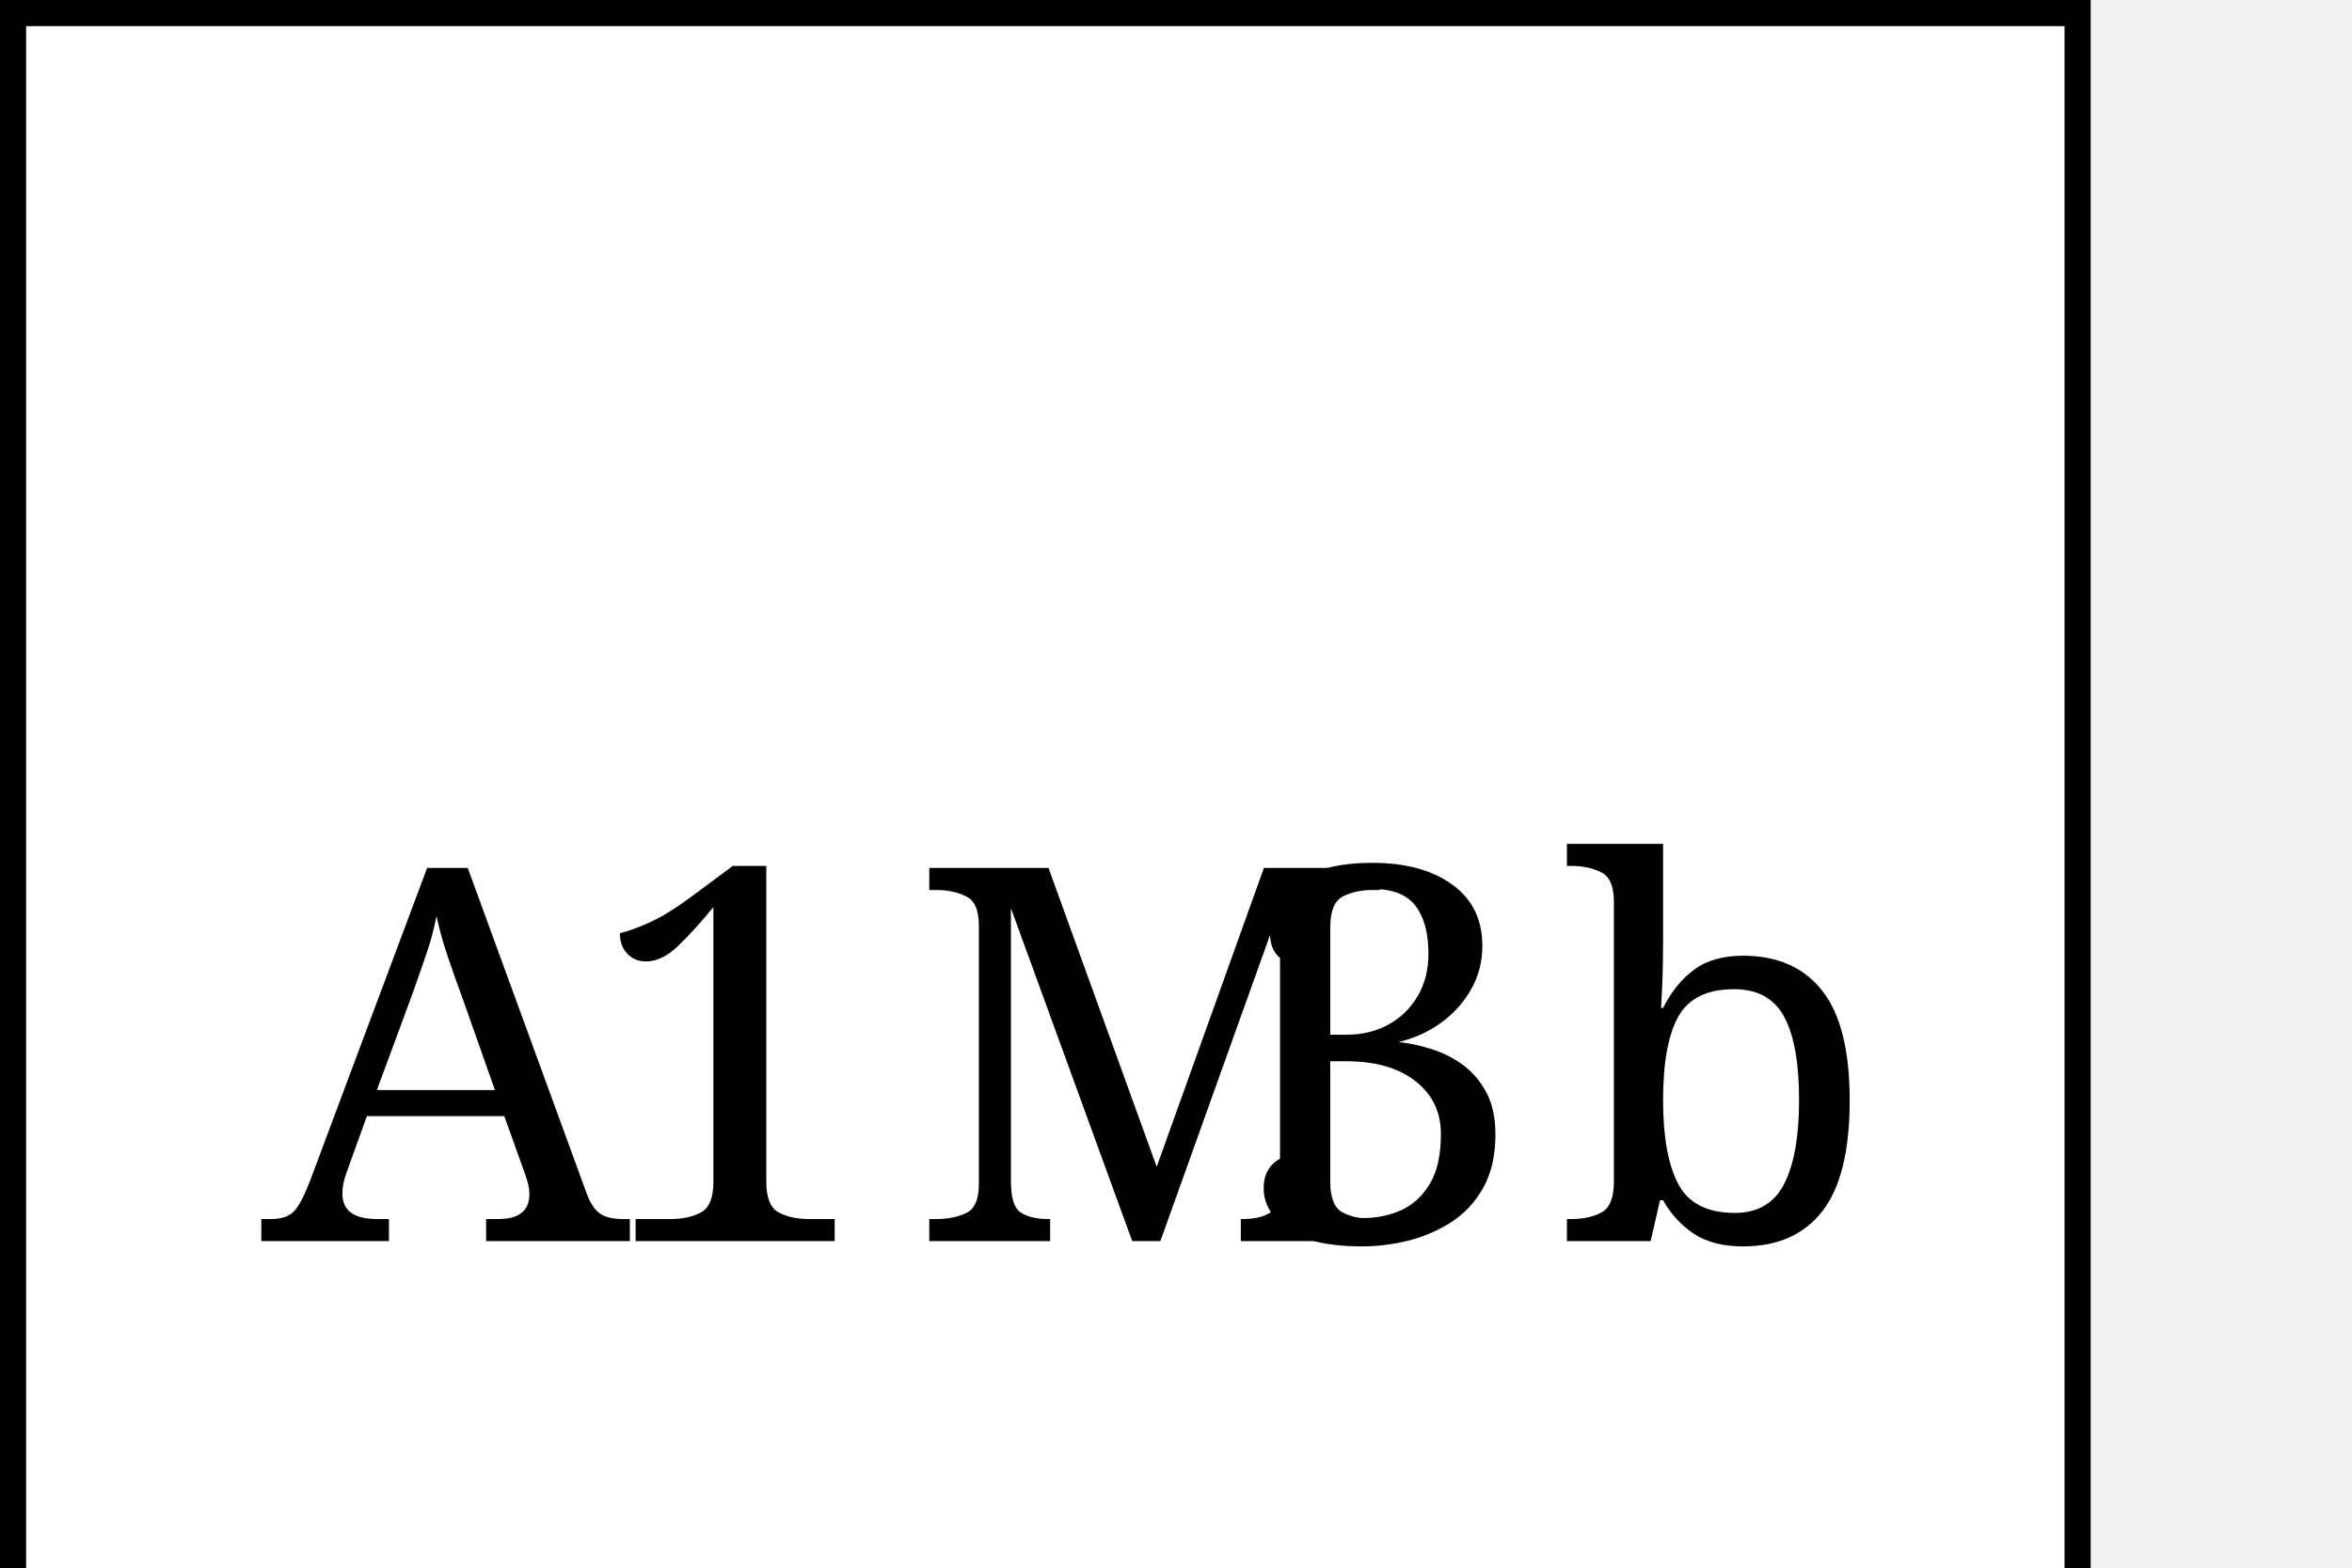
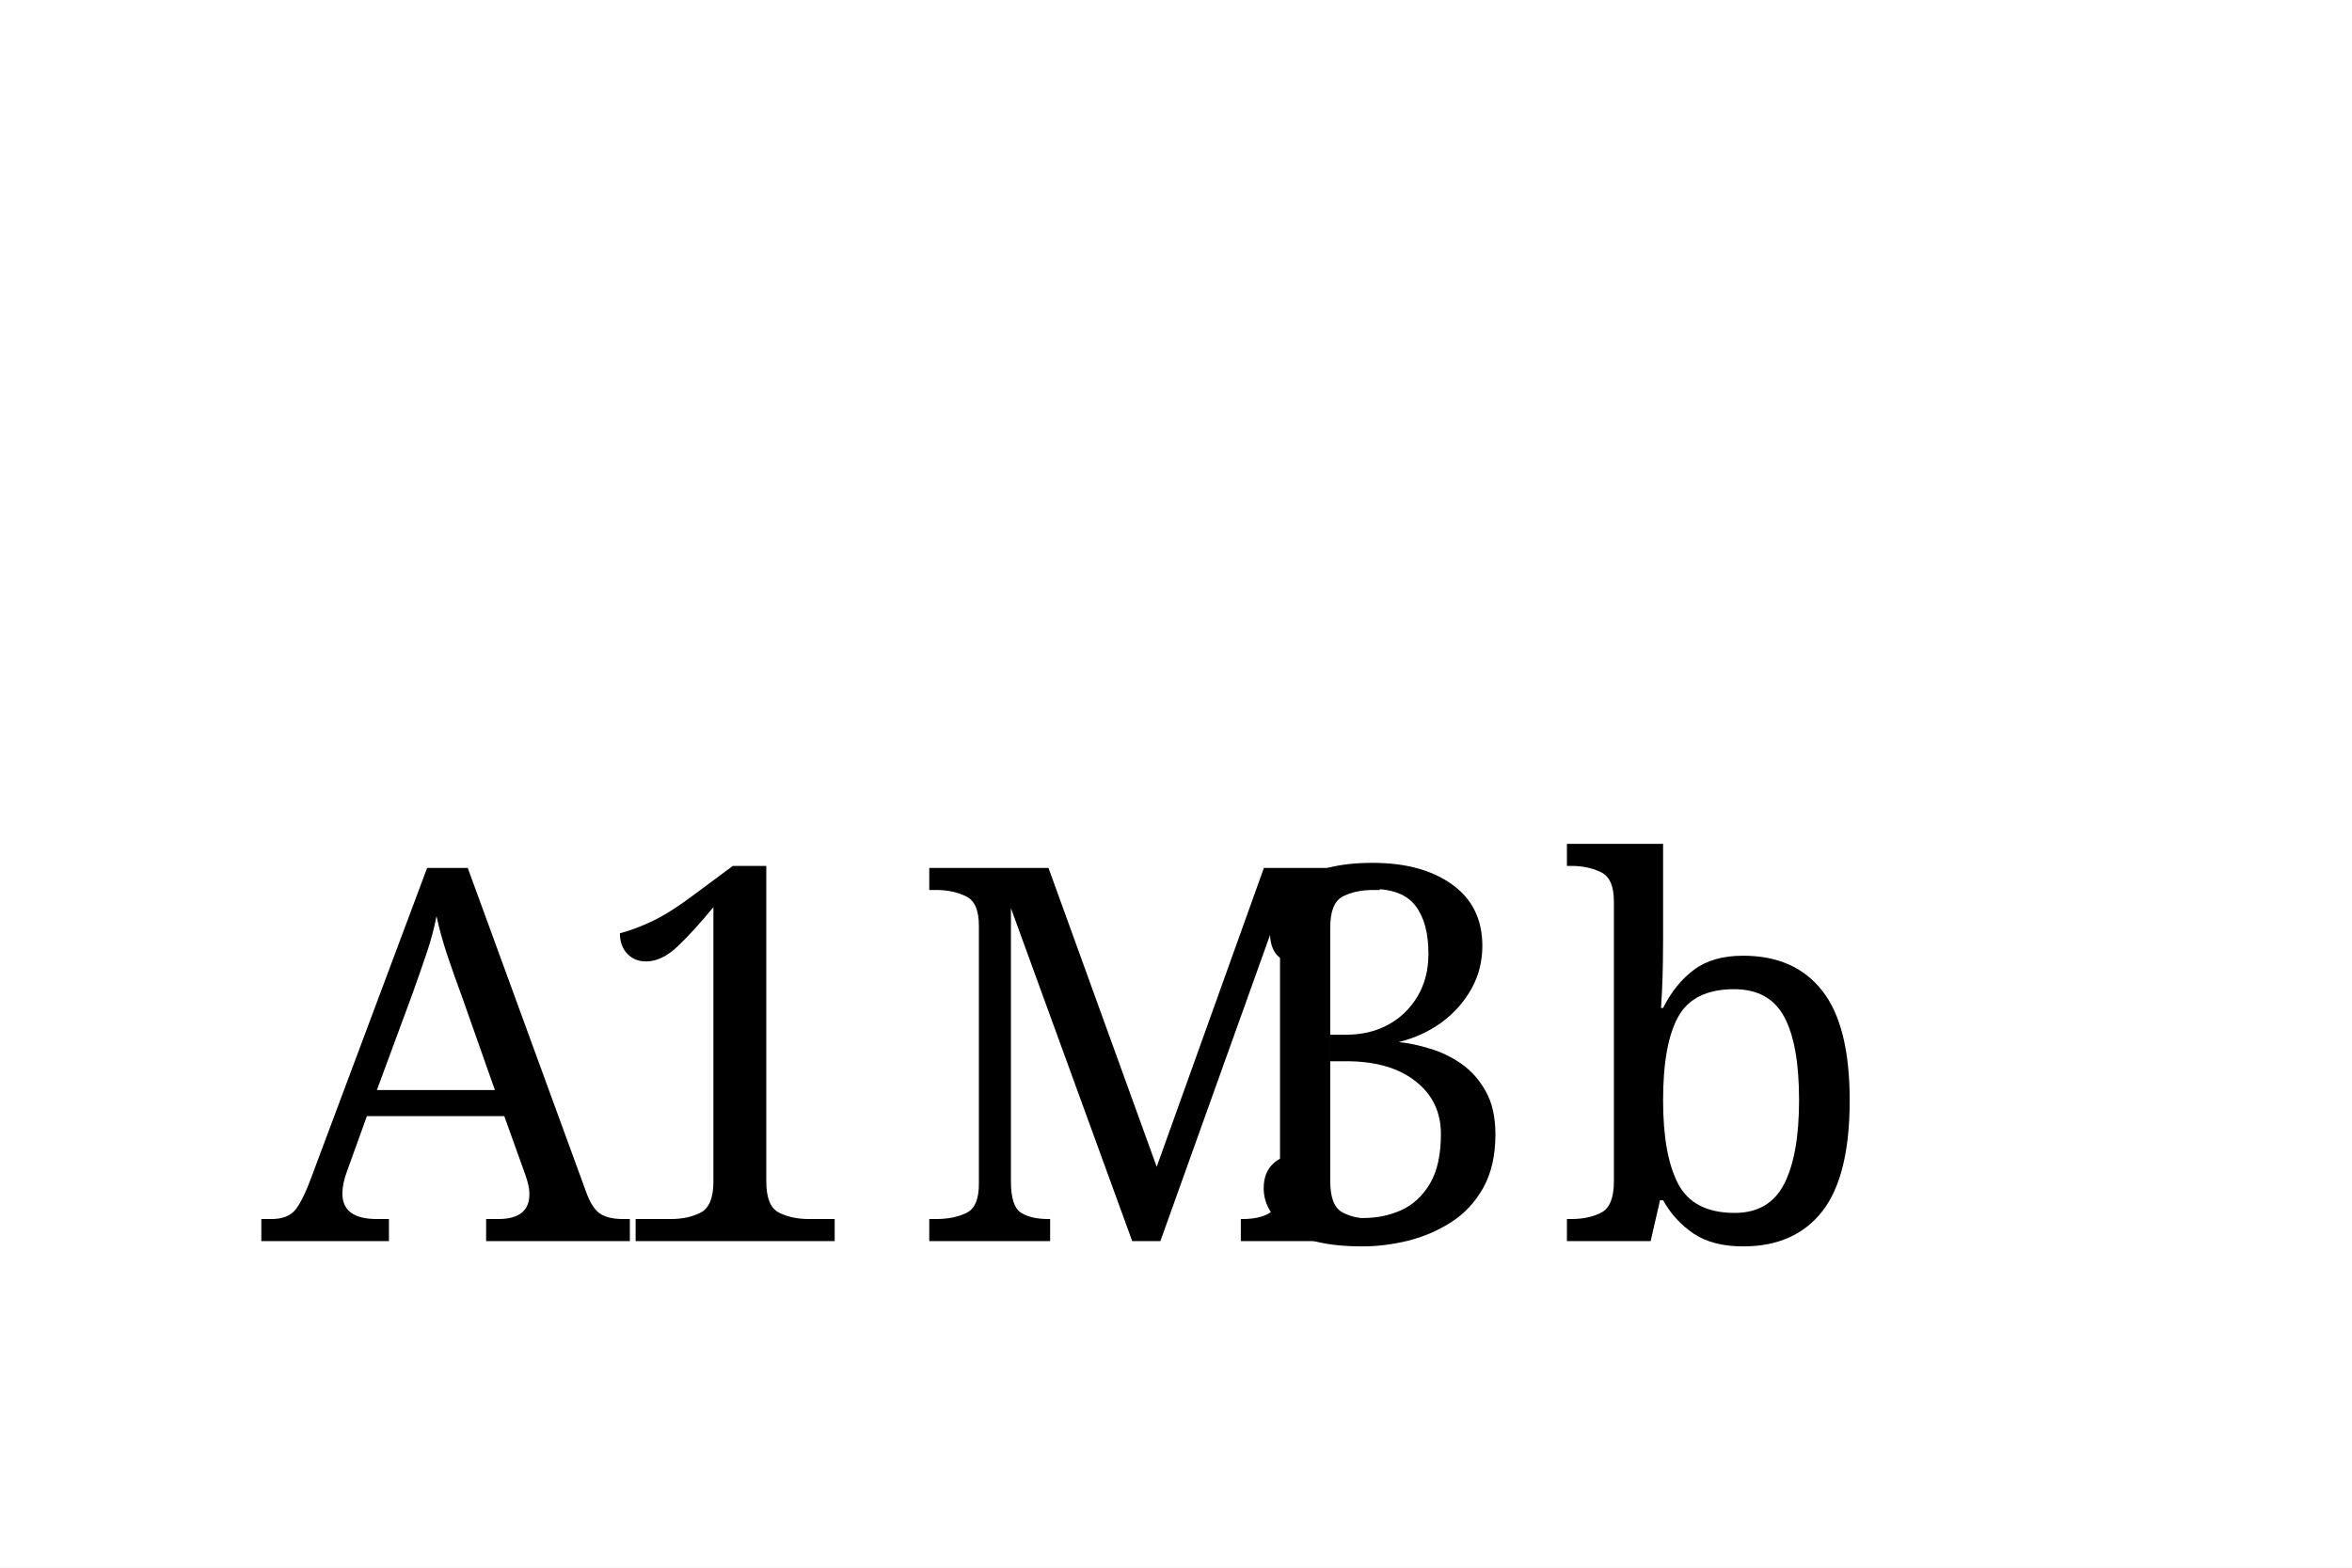
<svg xmlns="http://www.w3.org/2000/svg" viewBox="0 0 180 120">
-   <rect x="1" y="1" width="158" height="158" fill="white" stroke="black" stroke-width="2" />
+   <rect x="0" y="0" width="180" height="120" fill="white" stroke="none" />
  <text x="20" y="95" font-family="serif" font-size="40">A</text>
  <text x="44.8" y="95" font-family="serif" font-size="40">1</text>
  <text x="69.6" y="95" font-family="serif" font-size="40">M</text>
  <text x="94.4" y="95" font-family="serif" font-size="40">3</text>
  <text x="119.2" y="95" font-family="serif" font-size="40">b</text>
</svg>
